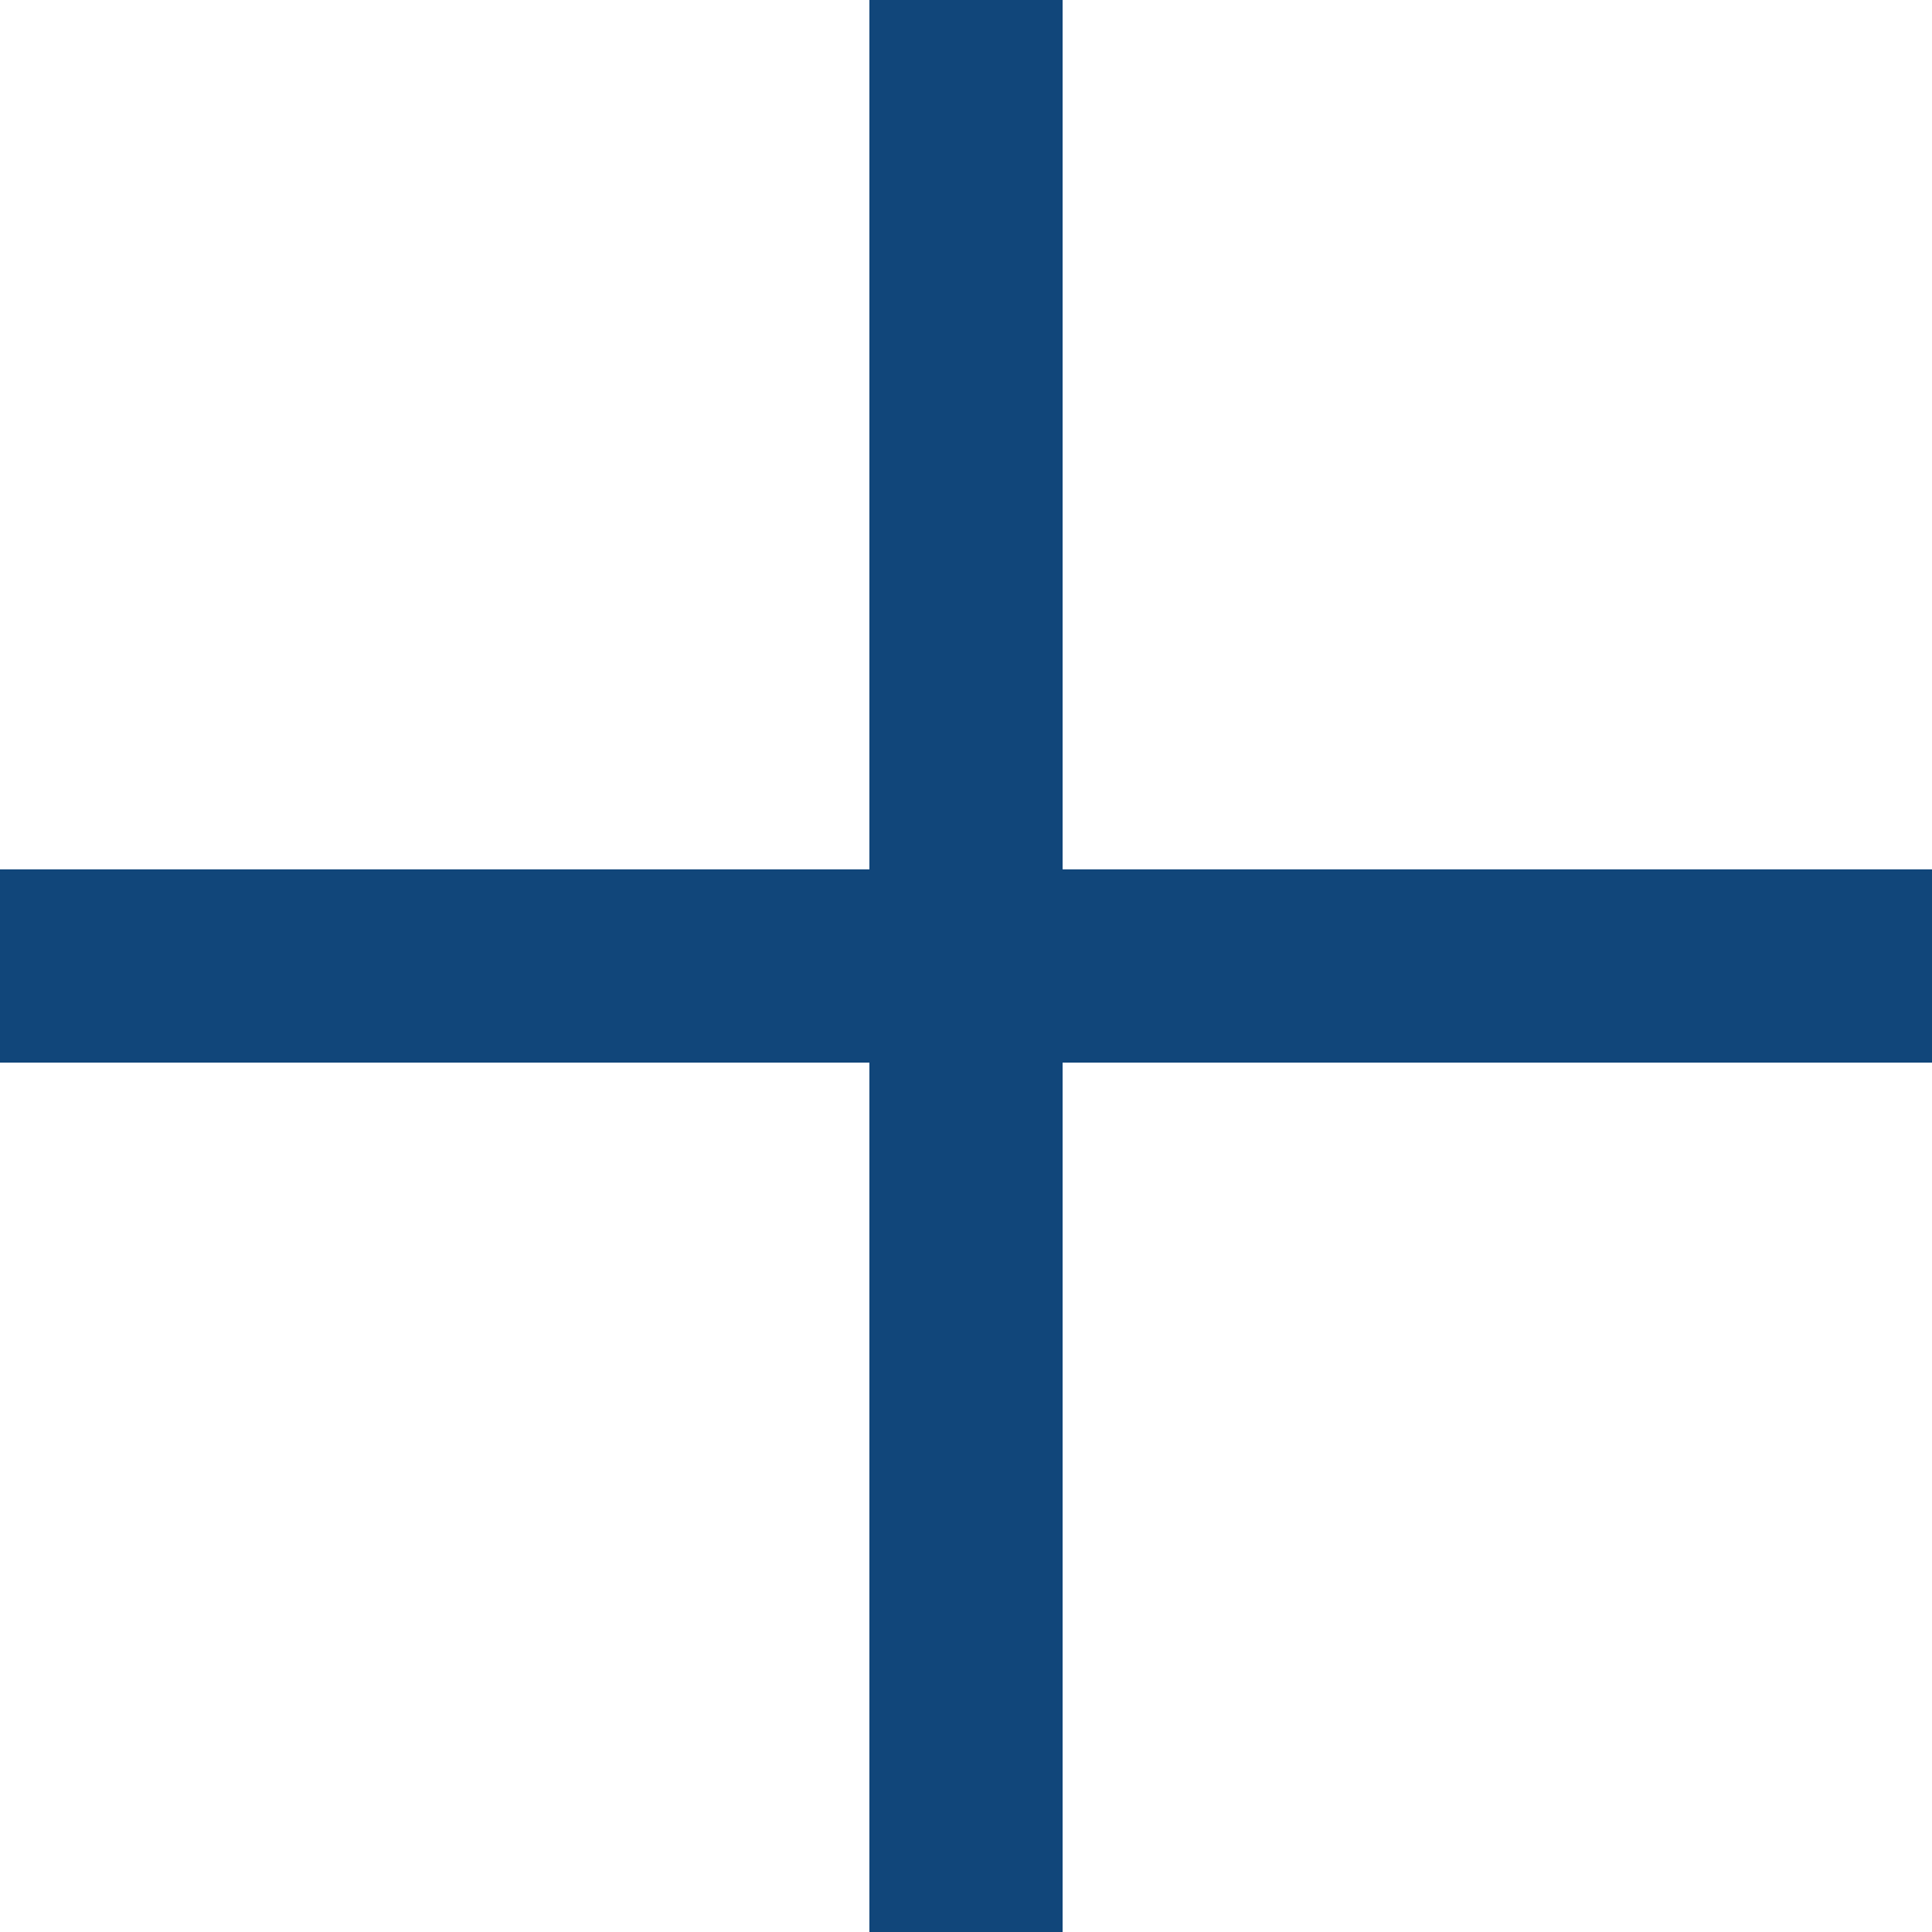
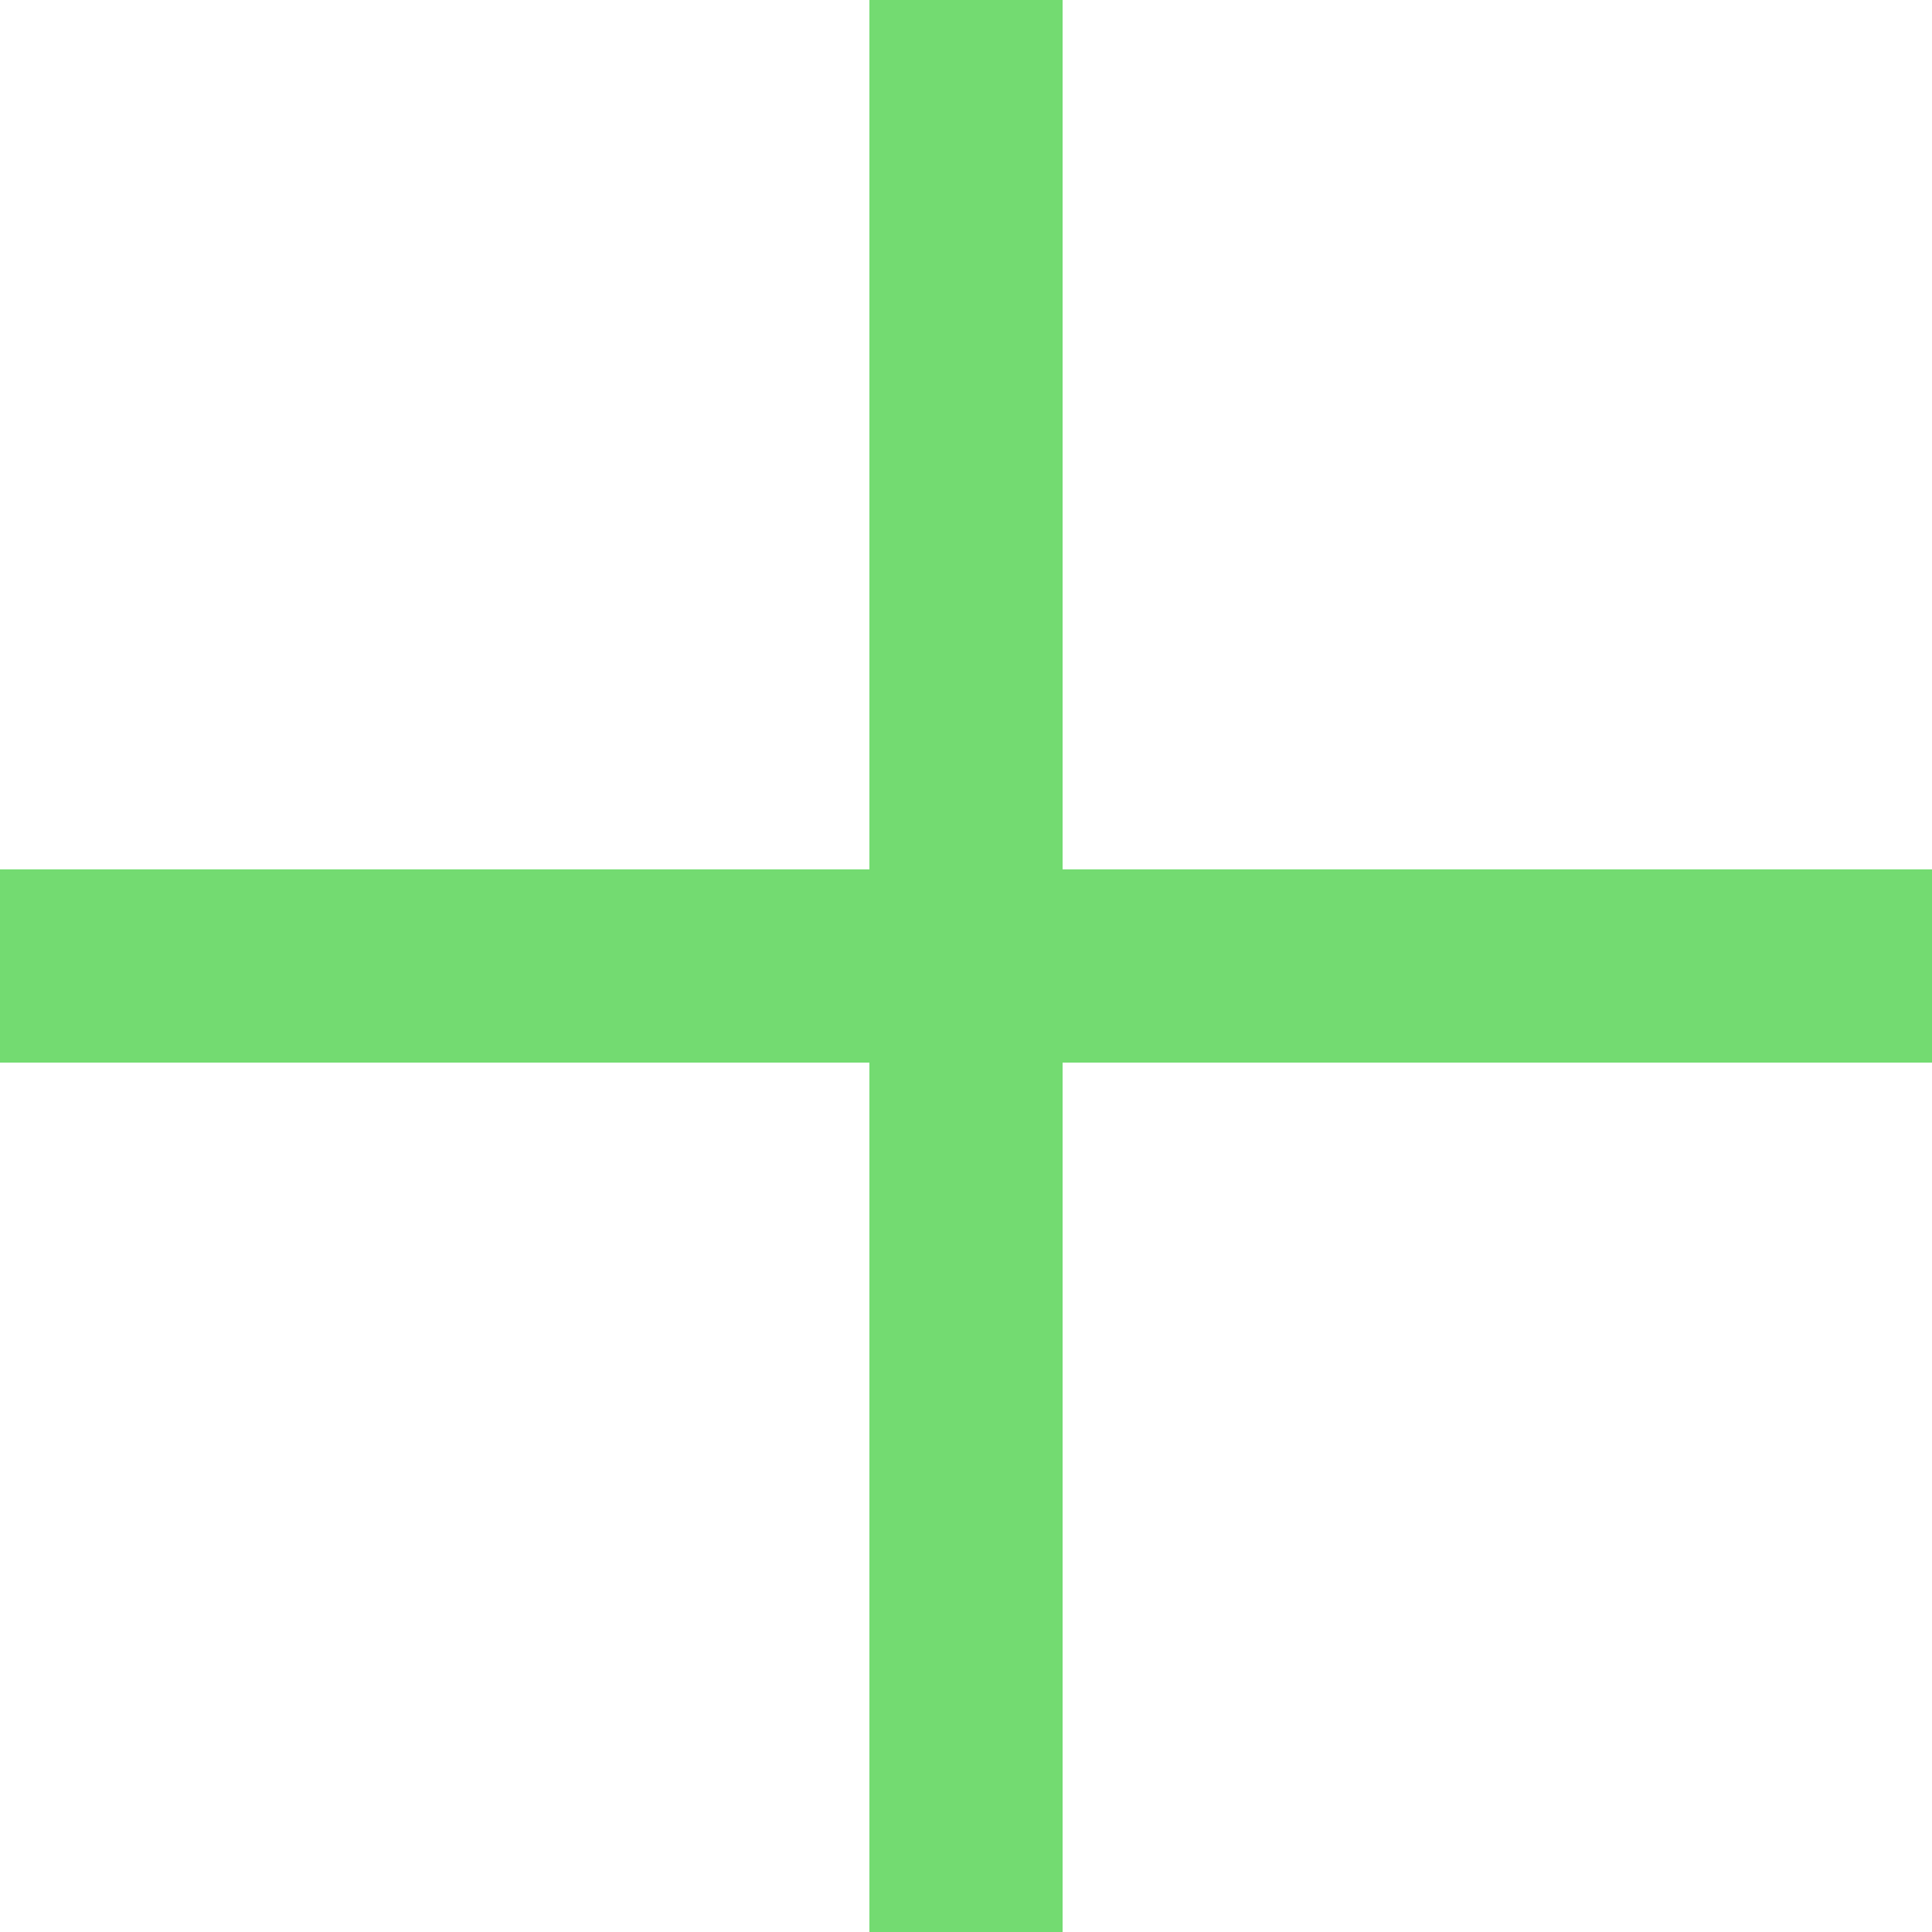
<svg xmlns="http://www.w3.org/2000/svg" version="1.1" id="Layer_1" x="0px" y="0px" width="30px" height="30px" viewBox="0 0 30 30" enable-background="new 0 0 30 30" xml:space="preserve">
-   <line fill="none" stroke="#11467A" stroke-width="3" stroke-miterlimit="10" x1="0" y1="15" x2="30" y2="15" />
-   <line fill="none" stroke="#11467A" stroke-width="3" stroke-miterlimit="10" x1="15" y1="30" x2="15" y2="0" />
+   <line fill="none" stroke="#73DB71" stroke-width="3" stroke-miterlimit="10" x1="0" y1="15" x2="30" y2="15" />
+   <line fill="none" stroke="#73DB71" stroke-width="3" stroke-miterlimit="10" x1="15" y1="30" x2="15" y2="0" />
</svg>
